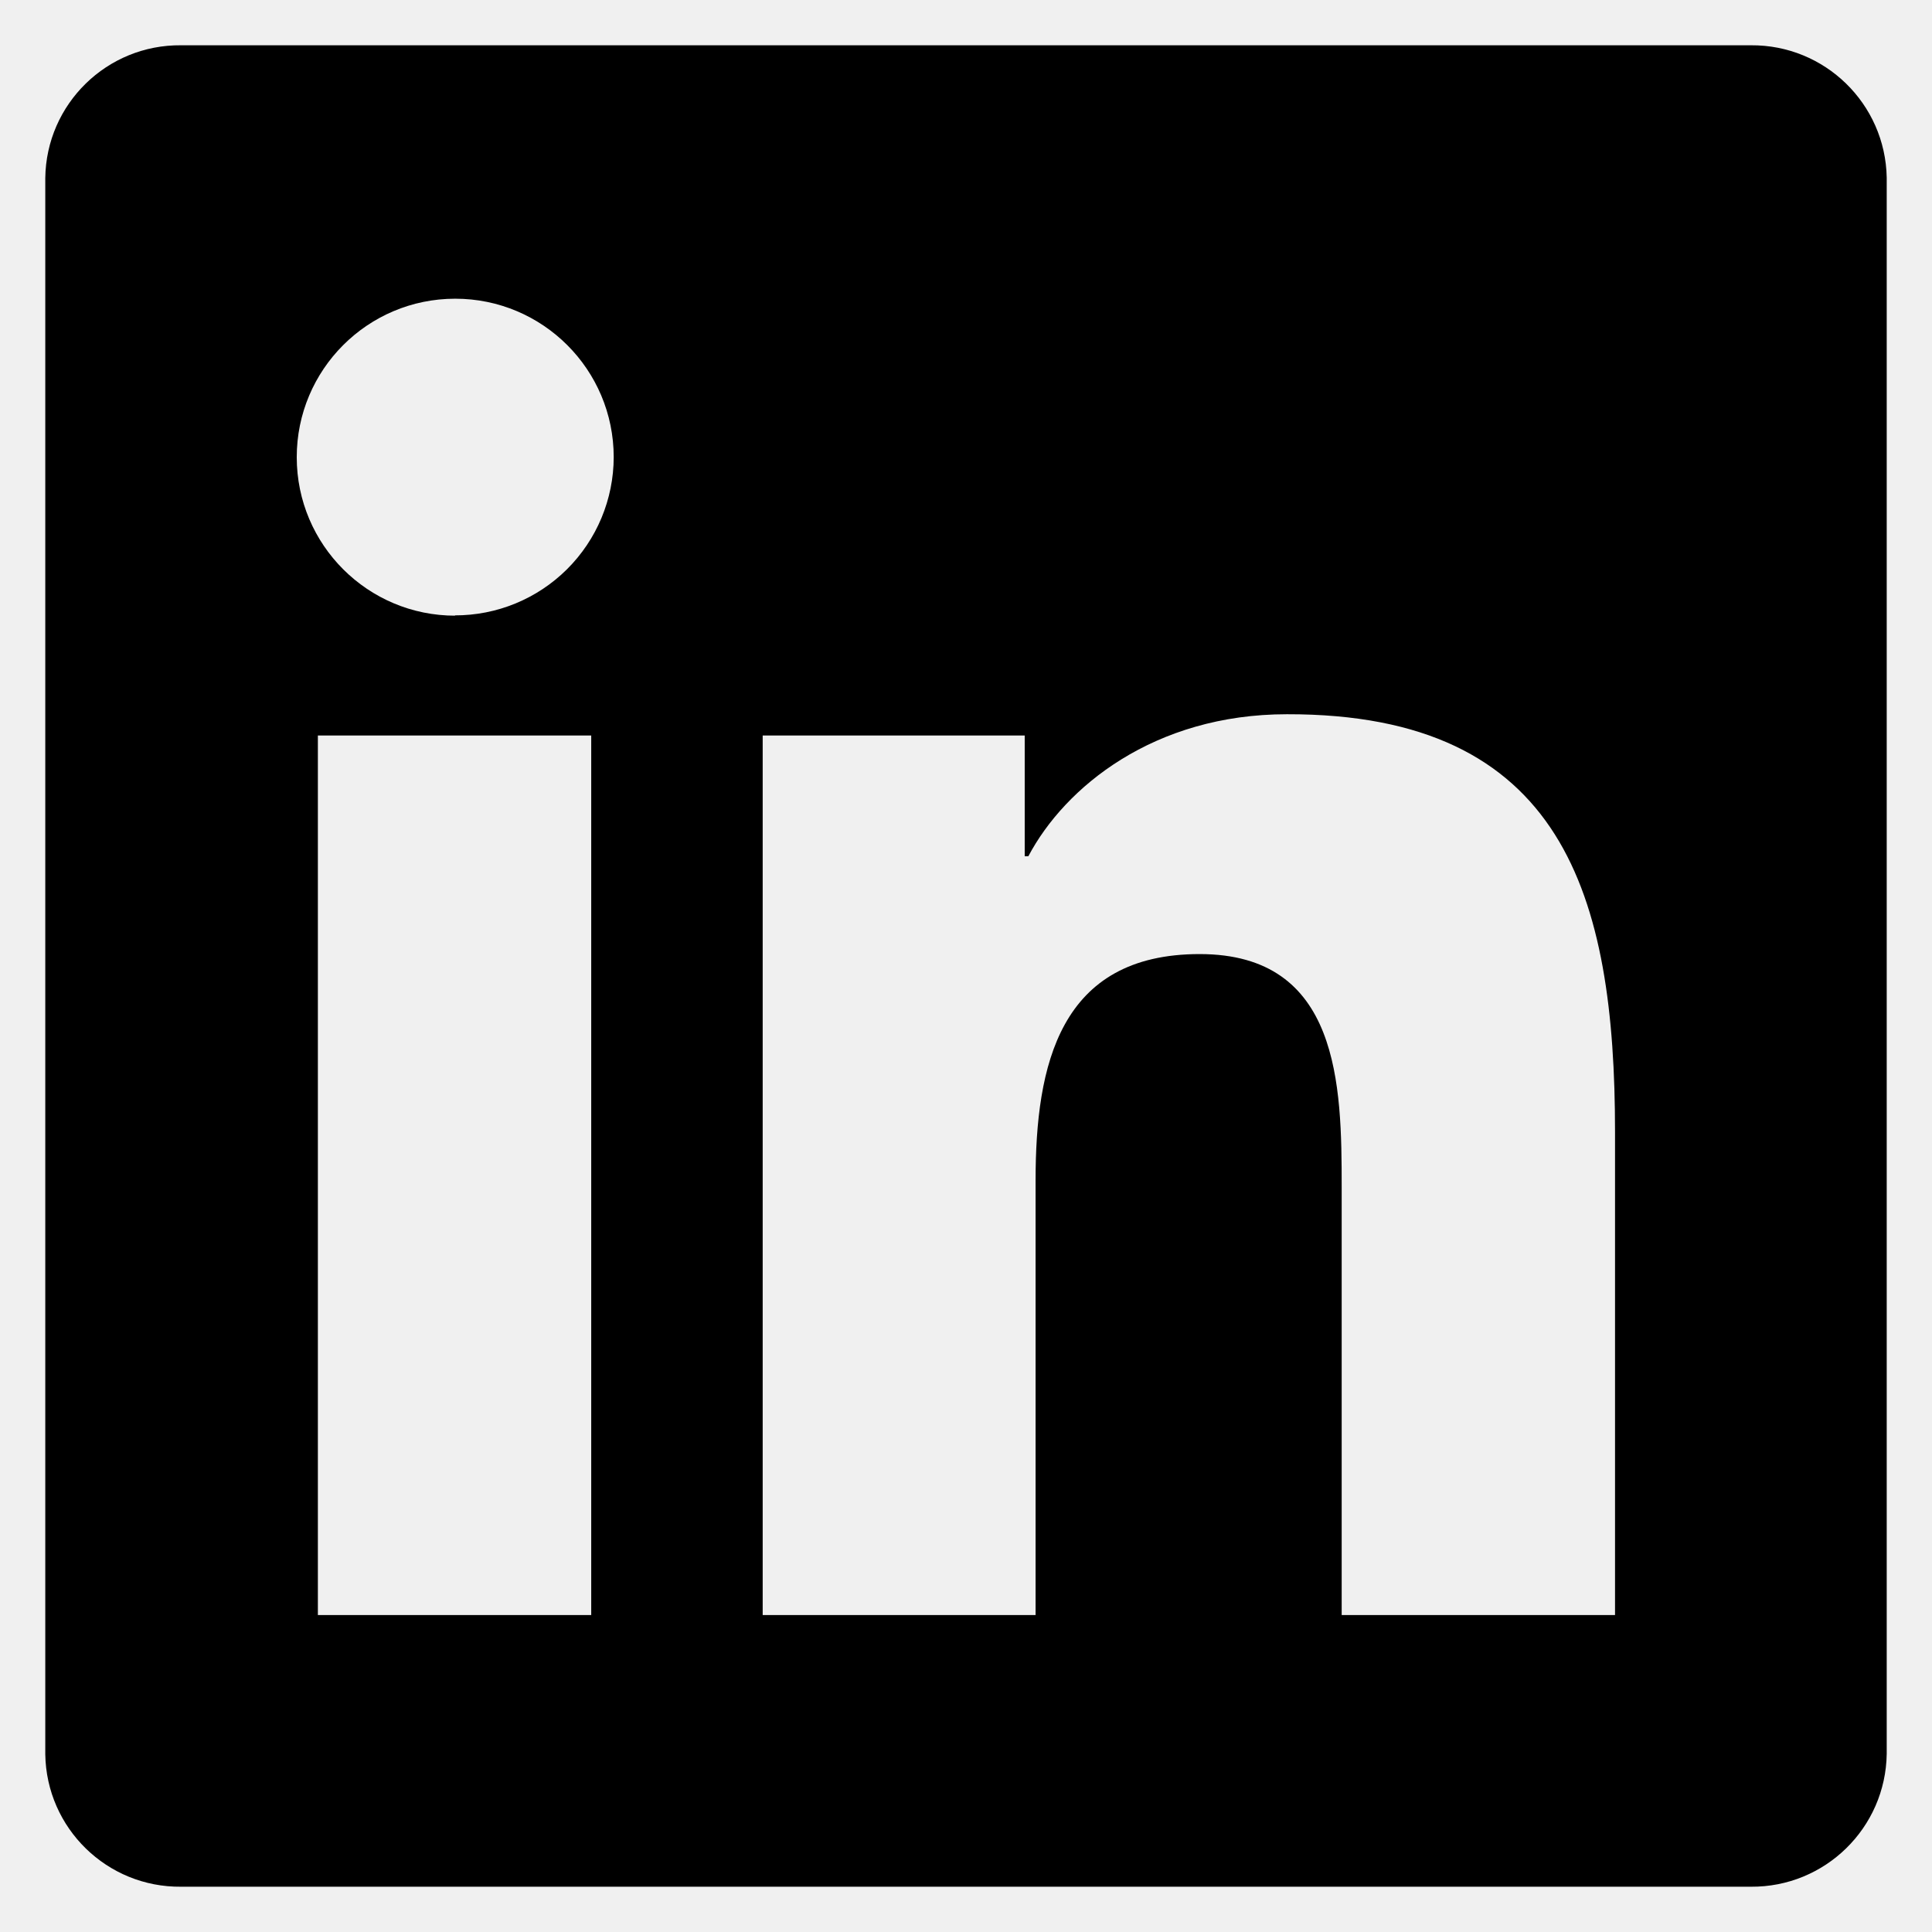
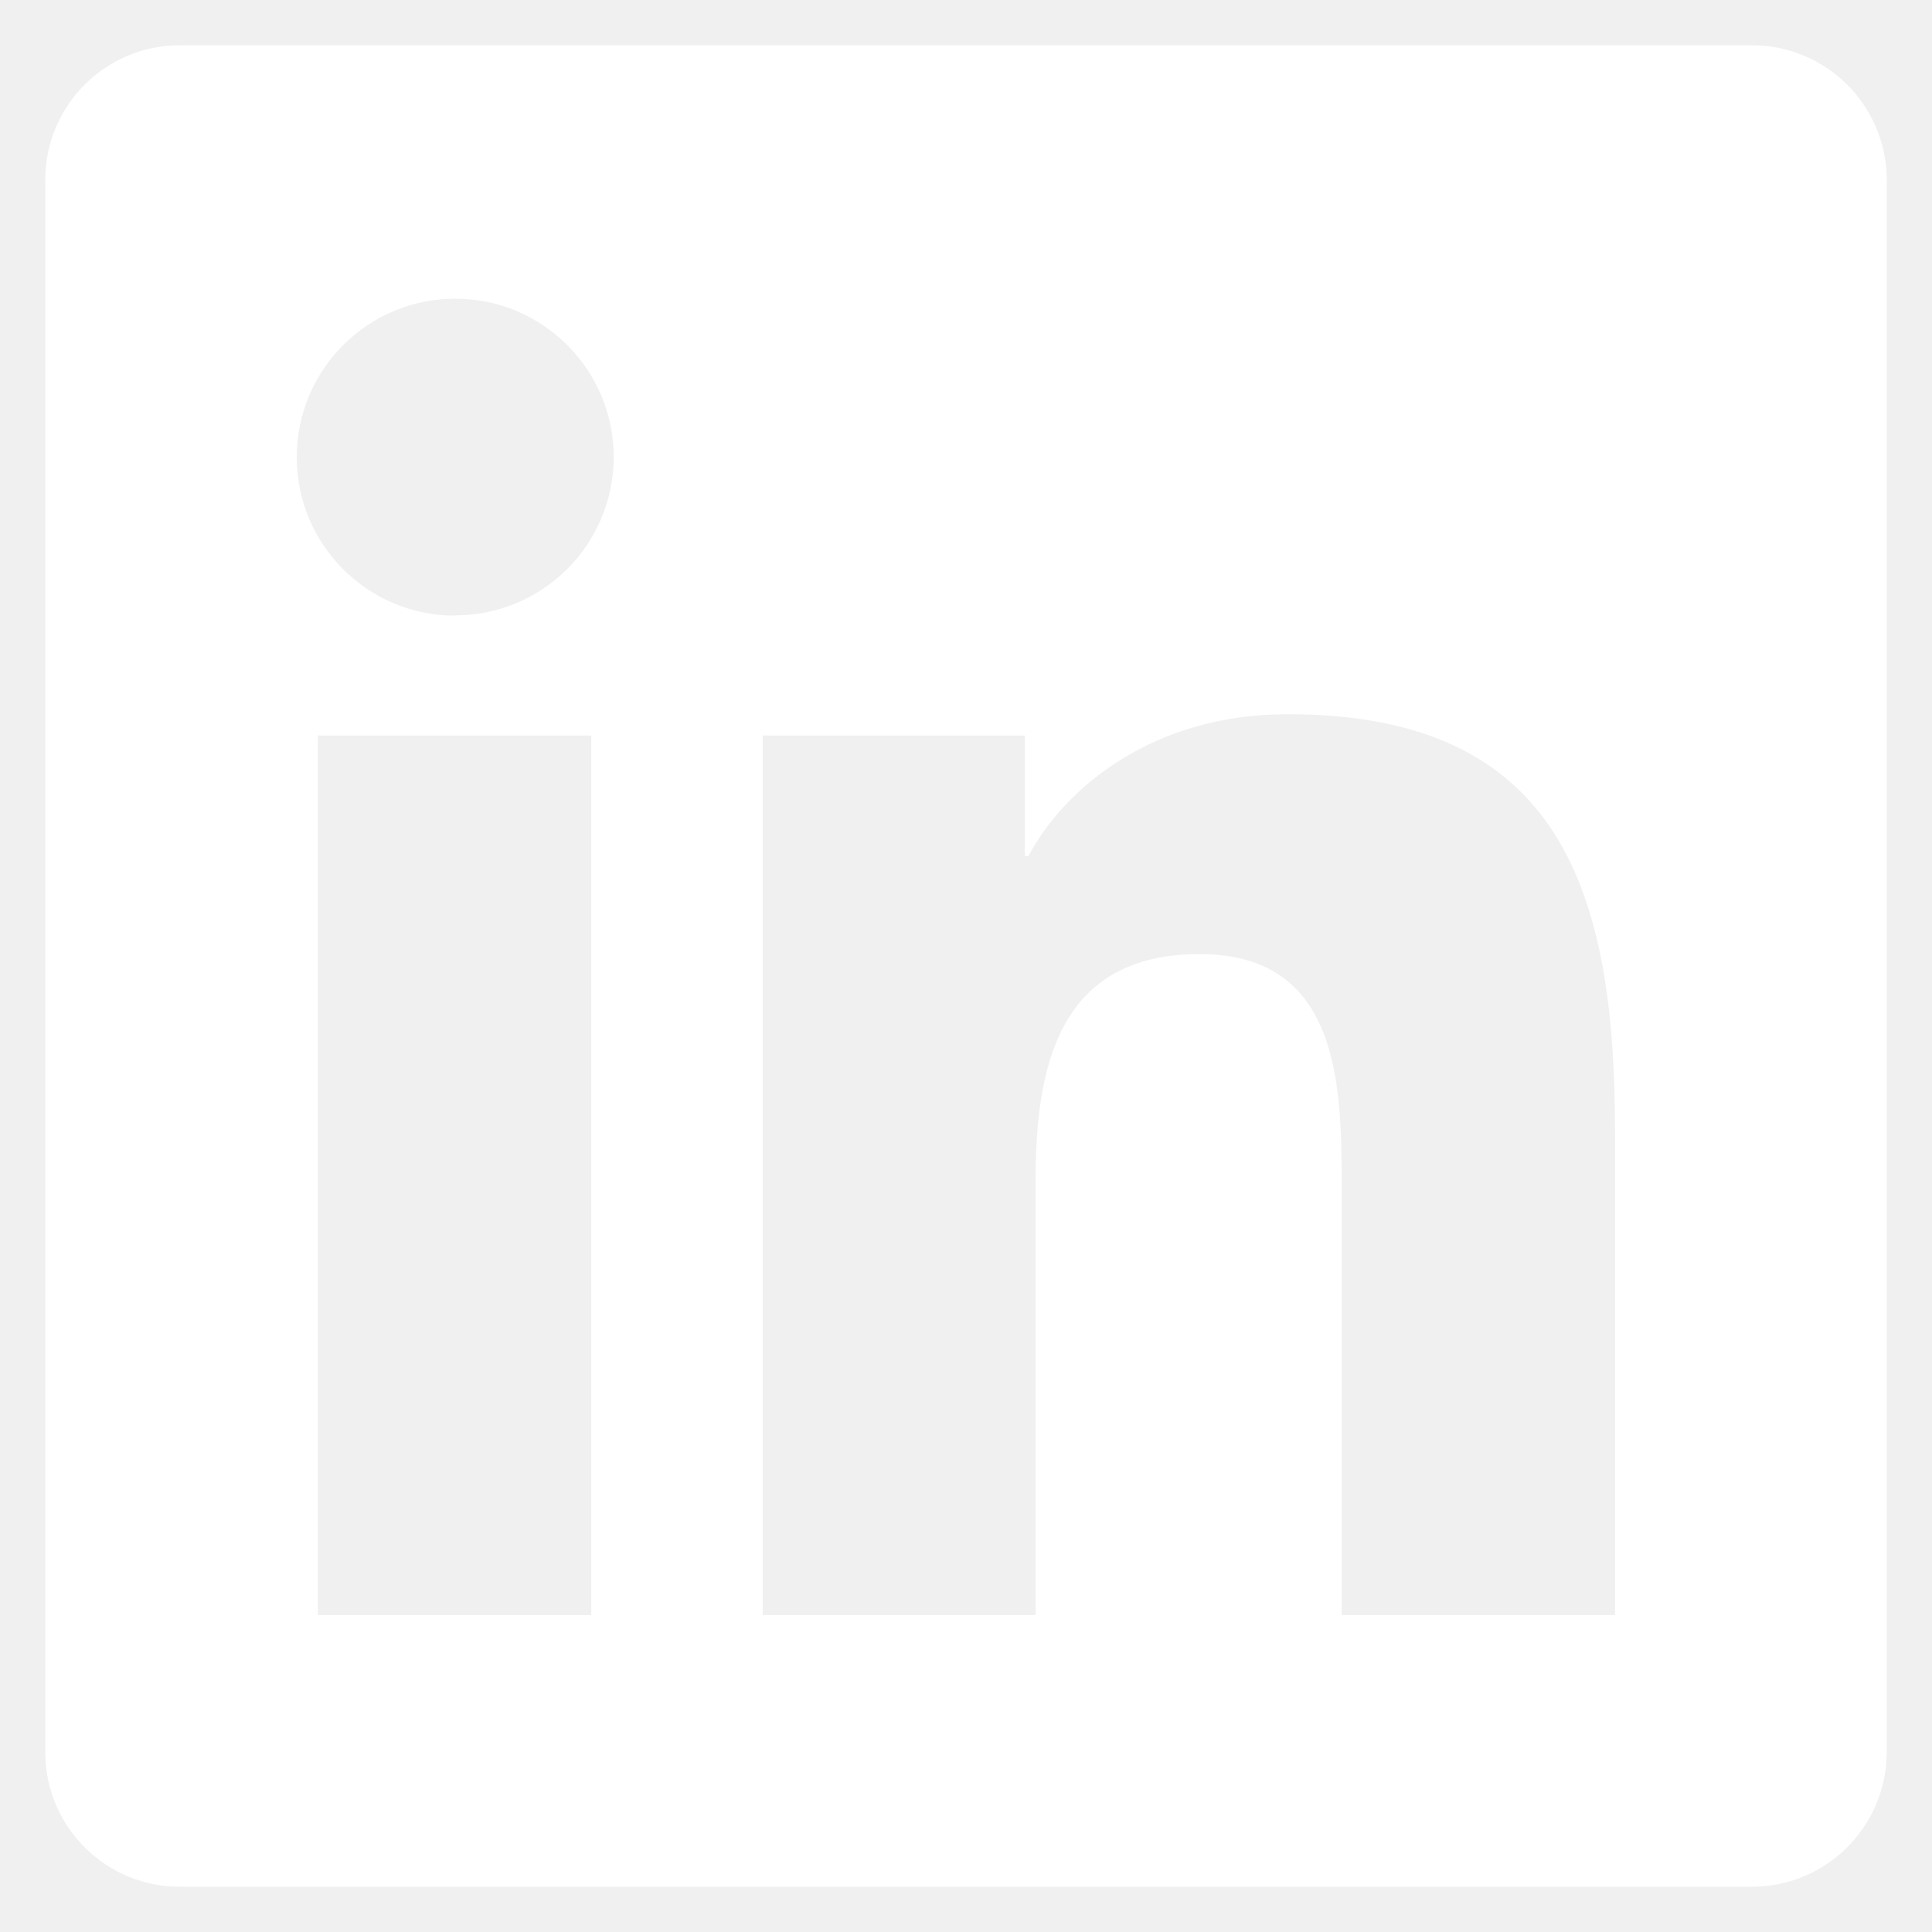
<svg xmlns="http://www.w3.org/2000/svg" viewBox="0 0 128 128">
-   <path d="M116 3H12a8.91 8.91 0 00-9 8.8v104.42a8.91 8.91 0 009 8.78h104a8.93 8.93 0 009-8.81V11.77A8.93 8.93 0 00116 3zM39.17 107H21.06V48.73h18.11zm-9-66.21a10.5 10.5 0 1110.49-10.5 10.5 10.5 0 01-10.54 10.48zM107 107H88.89V78.65c0-6.75-.12-15.44-9.41-15.44s-10.87 7.36-10.87 15V107H50.53V48.73h17.36v8h.24c2.42-4.58 8.32-9.41 17.13-9.41C103.6 47.28 107 59.35 107 75z" />
+   <path fill="#fff" d="M116 3H12a8.91 8.91 0 00-9 8.8v104.42a8.91 8.91 0 009 8.78h104a8.93 8.93 0 009-8.81V11.77A8.93 8.93 0 00116 3zM39.17 107H21.06V48.73h18.11zm-9-66.21a10.5 10.5 0 1110.49-10.5 10.5 10.5 0 01-10.54 10.48zM107 107H88.89V78.65c0-6.75-.12-15.44-9.41-15.44s-10.87 7.36-10.87 15V107H50.53V48.73h17.36v8h.24c2.42-4.58 8.32-9.41 17.13-9.41C103.6 47.28 107 59.35 107 75z" />
</svg>
